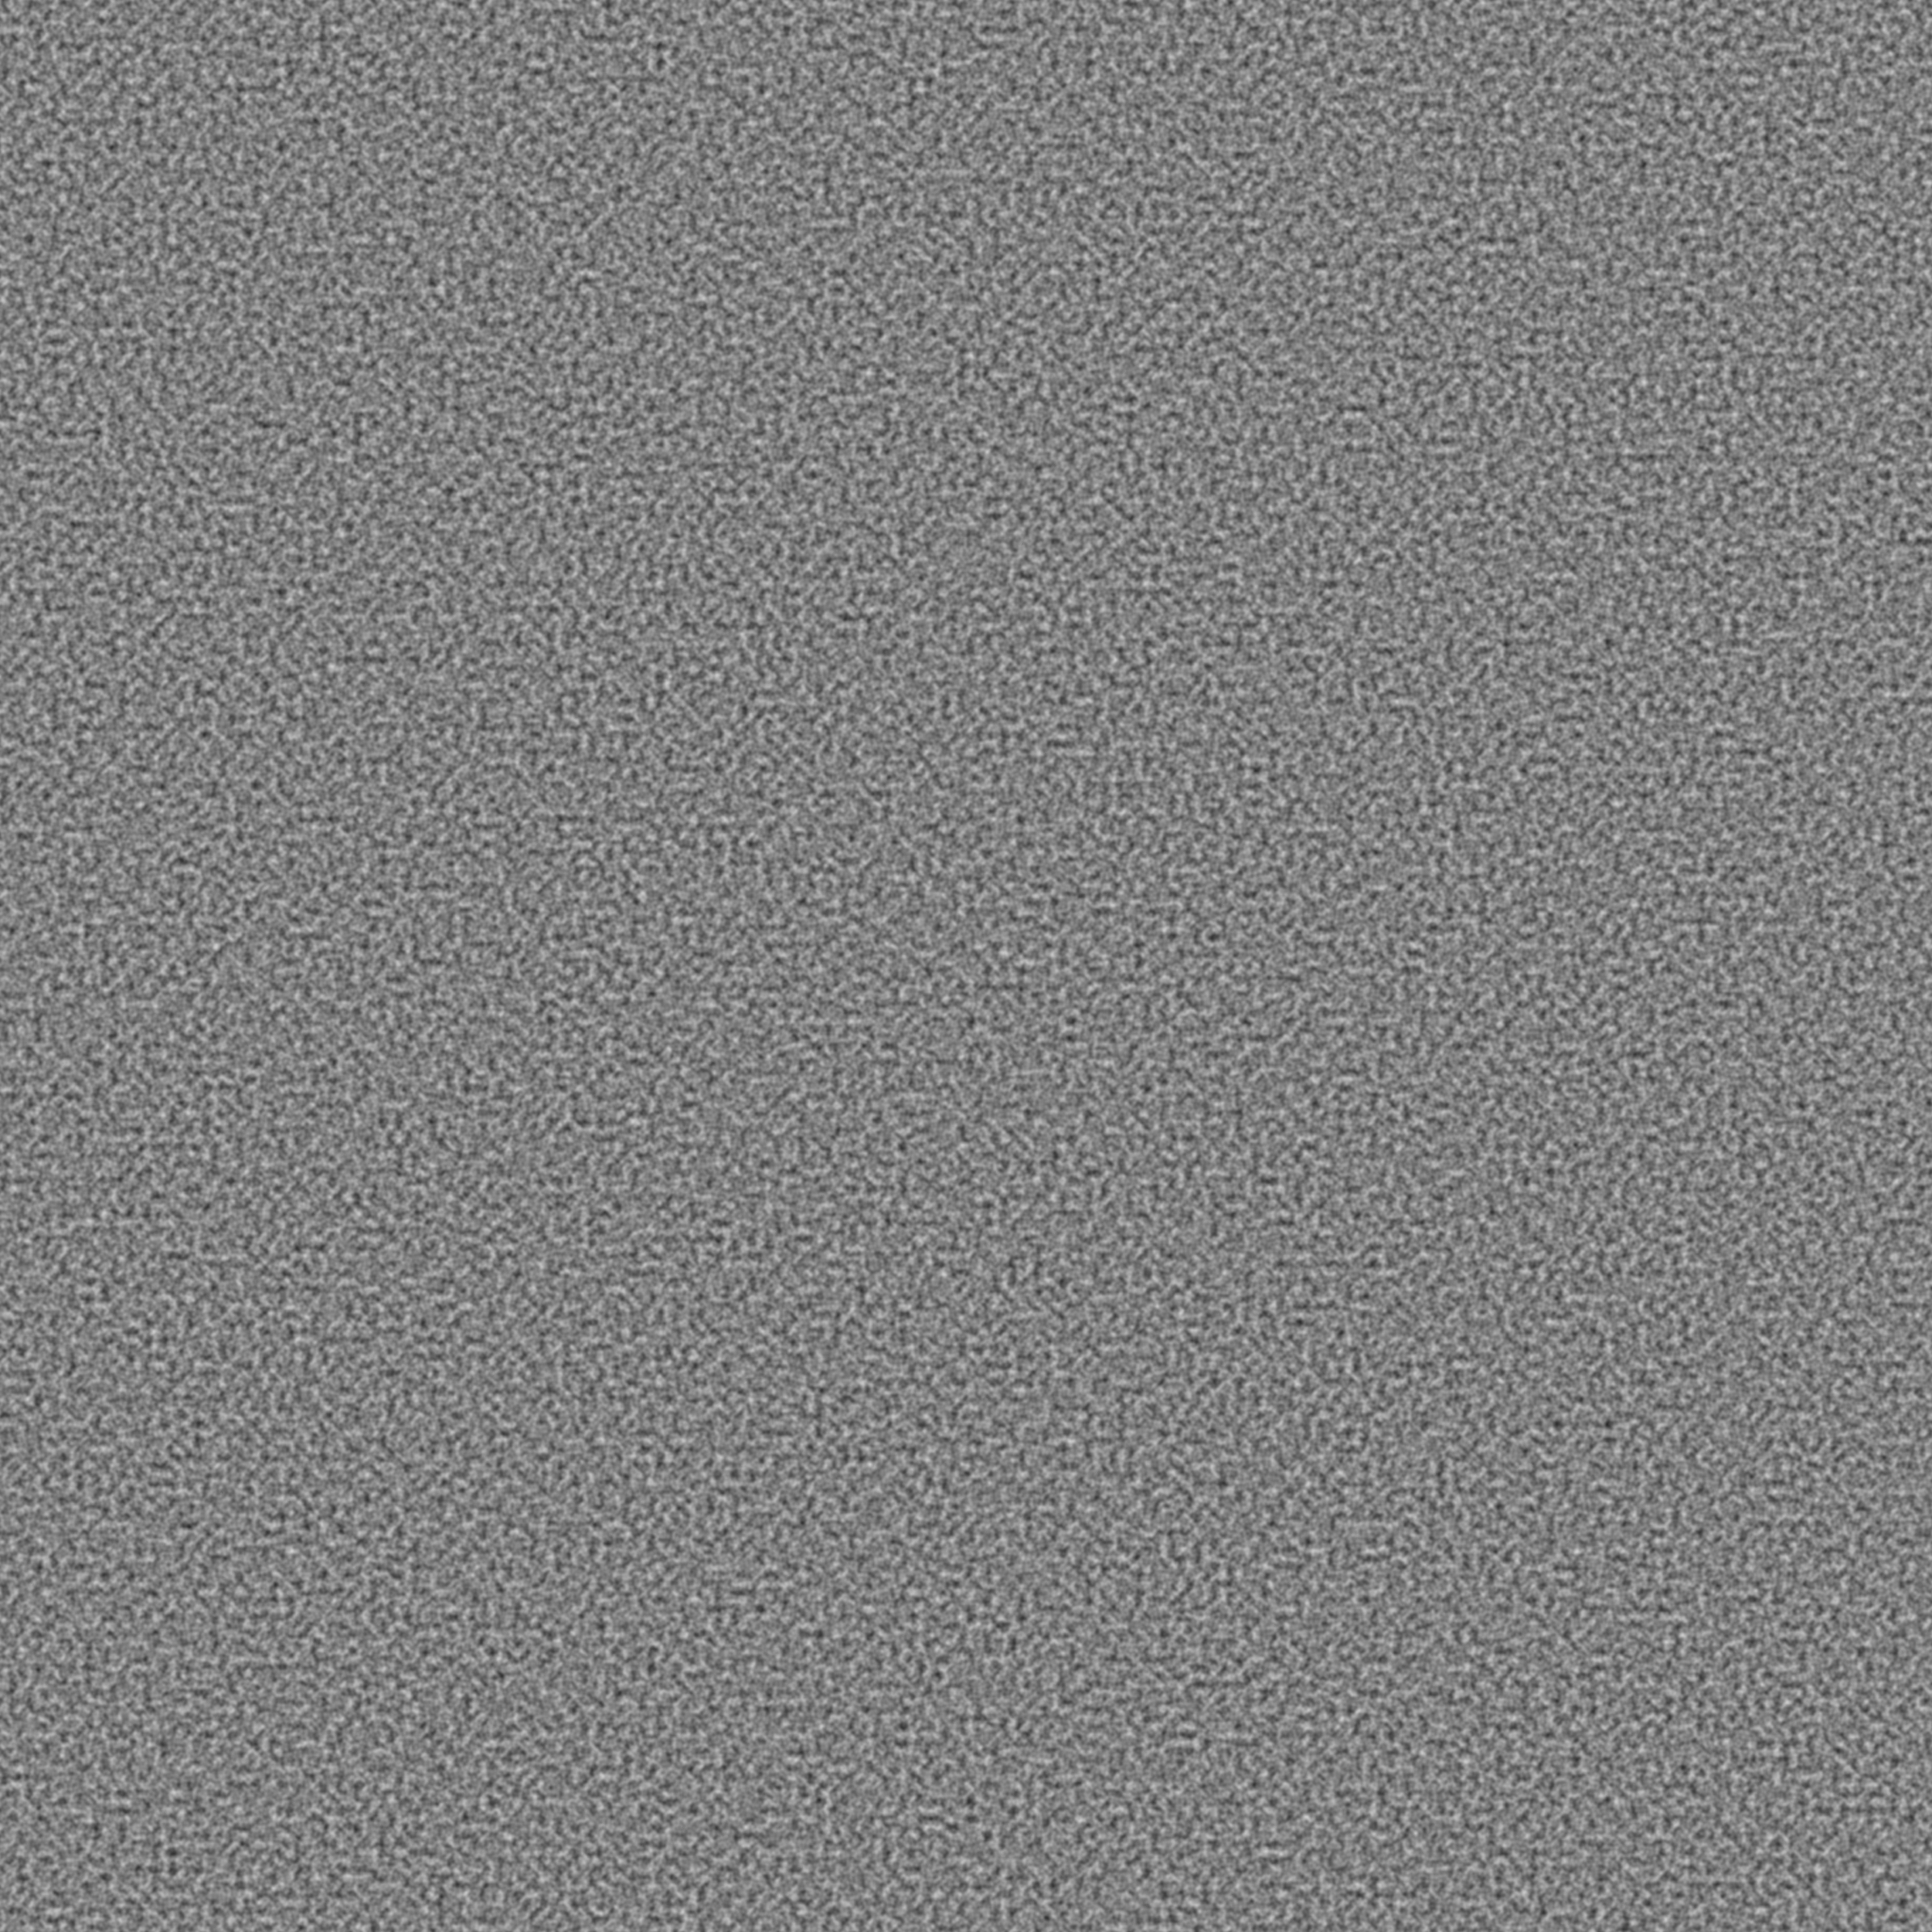
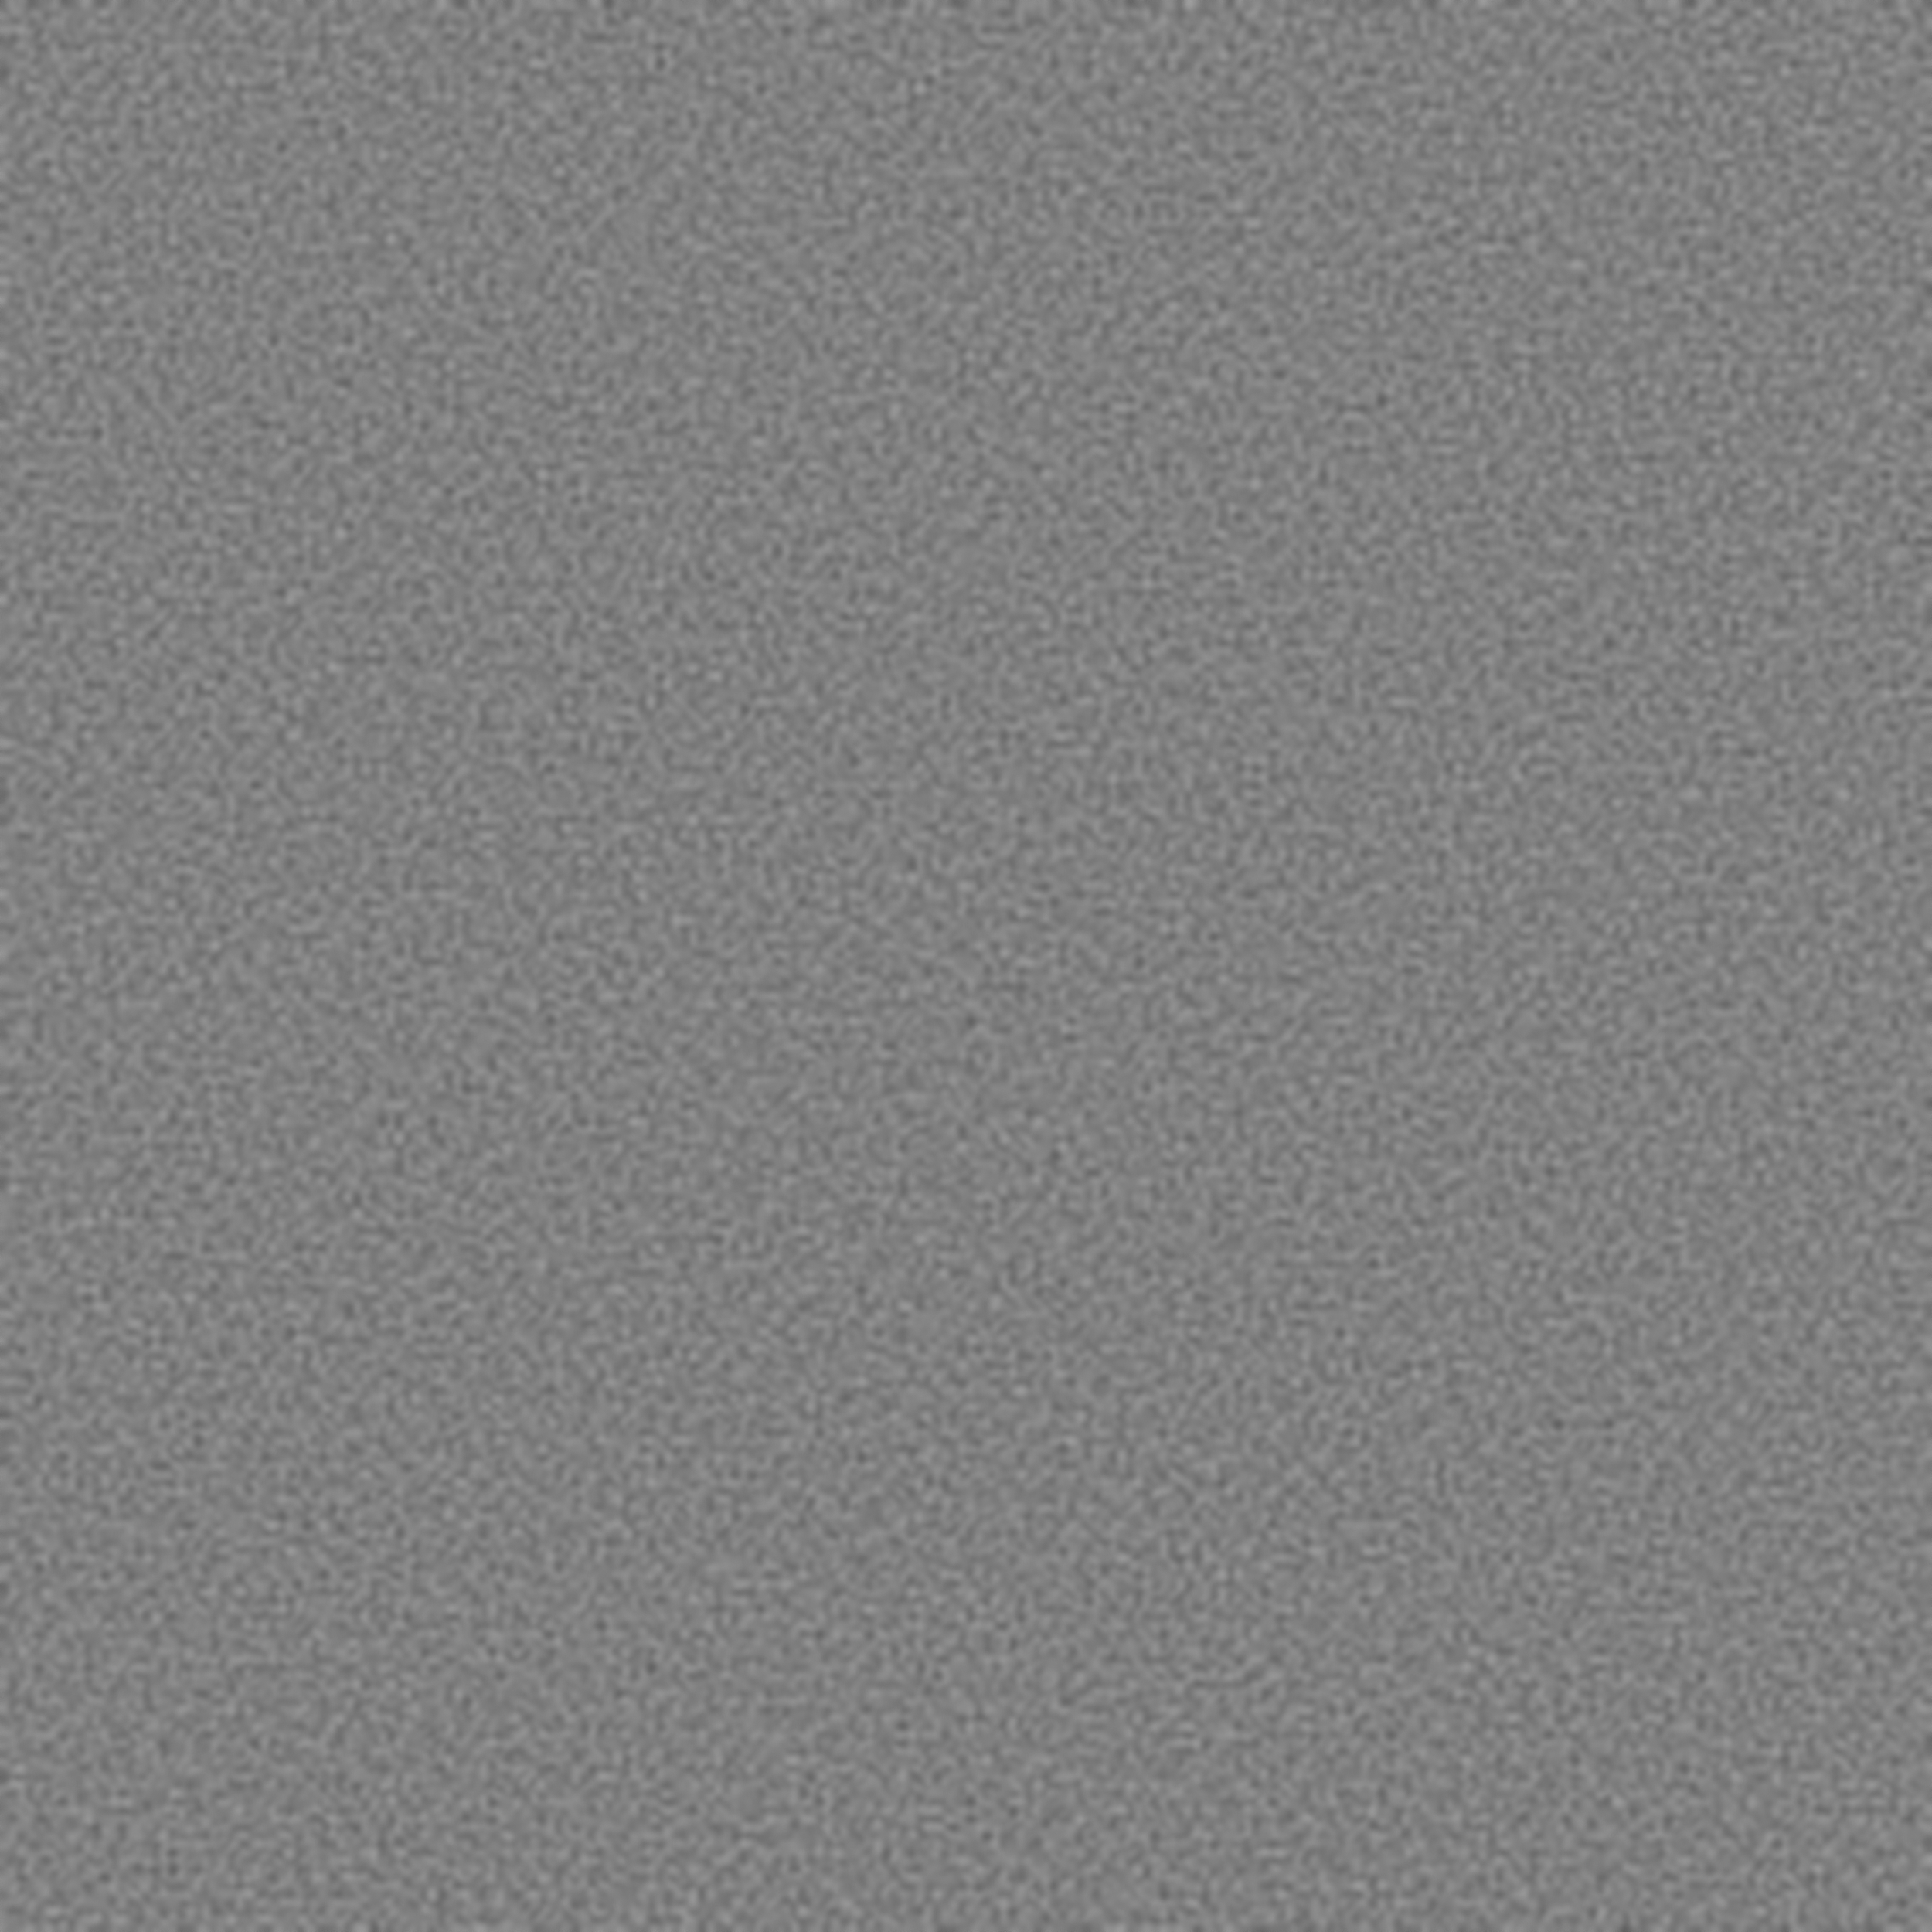
<svg xmlns="http://www.w3.org/2000/svg" width="200" height="200" viewBox="0 0 200 200">
  <filter id="s" x="0" y="0" width="100%" height="100%" color-interpolation-filters="sRGB">
    <feTurbulence type="fractalNoise" baseFrequency="1.15" numOctaves="2" seed="2" stitchTiles="stitch" />
+     <feGaussianBlur stdDeviation=".35" edgeMode="wrap" />
    <feColorMatrix type="saturate" values="0" />
    <feComponentTransfer>
-       <feFuncR type="linear" slope=".9" intercept=".05" />
-       <feFuncG type="linear" slope=".9" intercept=".05" />
-       <feFuncB type="linear" slope=".9" intercept=".05" />
+       <feFuncR type="linear" slope="0.7" intercept="0.15" />
+       <feFuncG type="linear" slope="0.7" intercept="0.15" />
+       <feFuncB type="linear" slope="0.7" intercept="0.15" />
      <feFuncA type="discrete" tableValues="1" />
    </feComponentTransfer>
  </filter>
  <rect width="200" height="200" filter="url(#s)" />
</svg>
